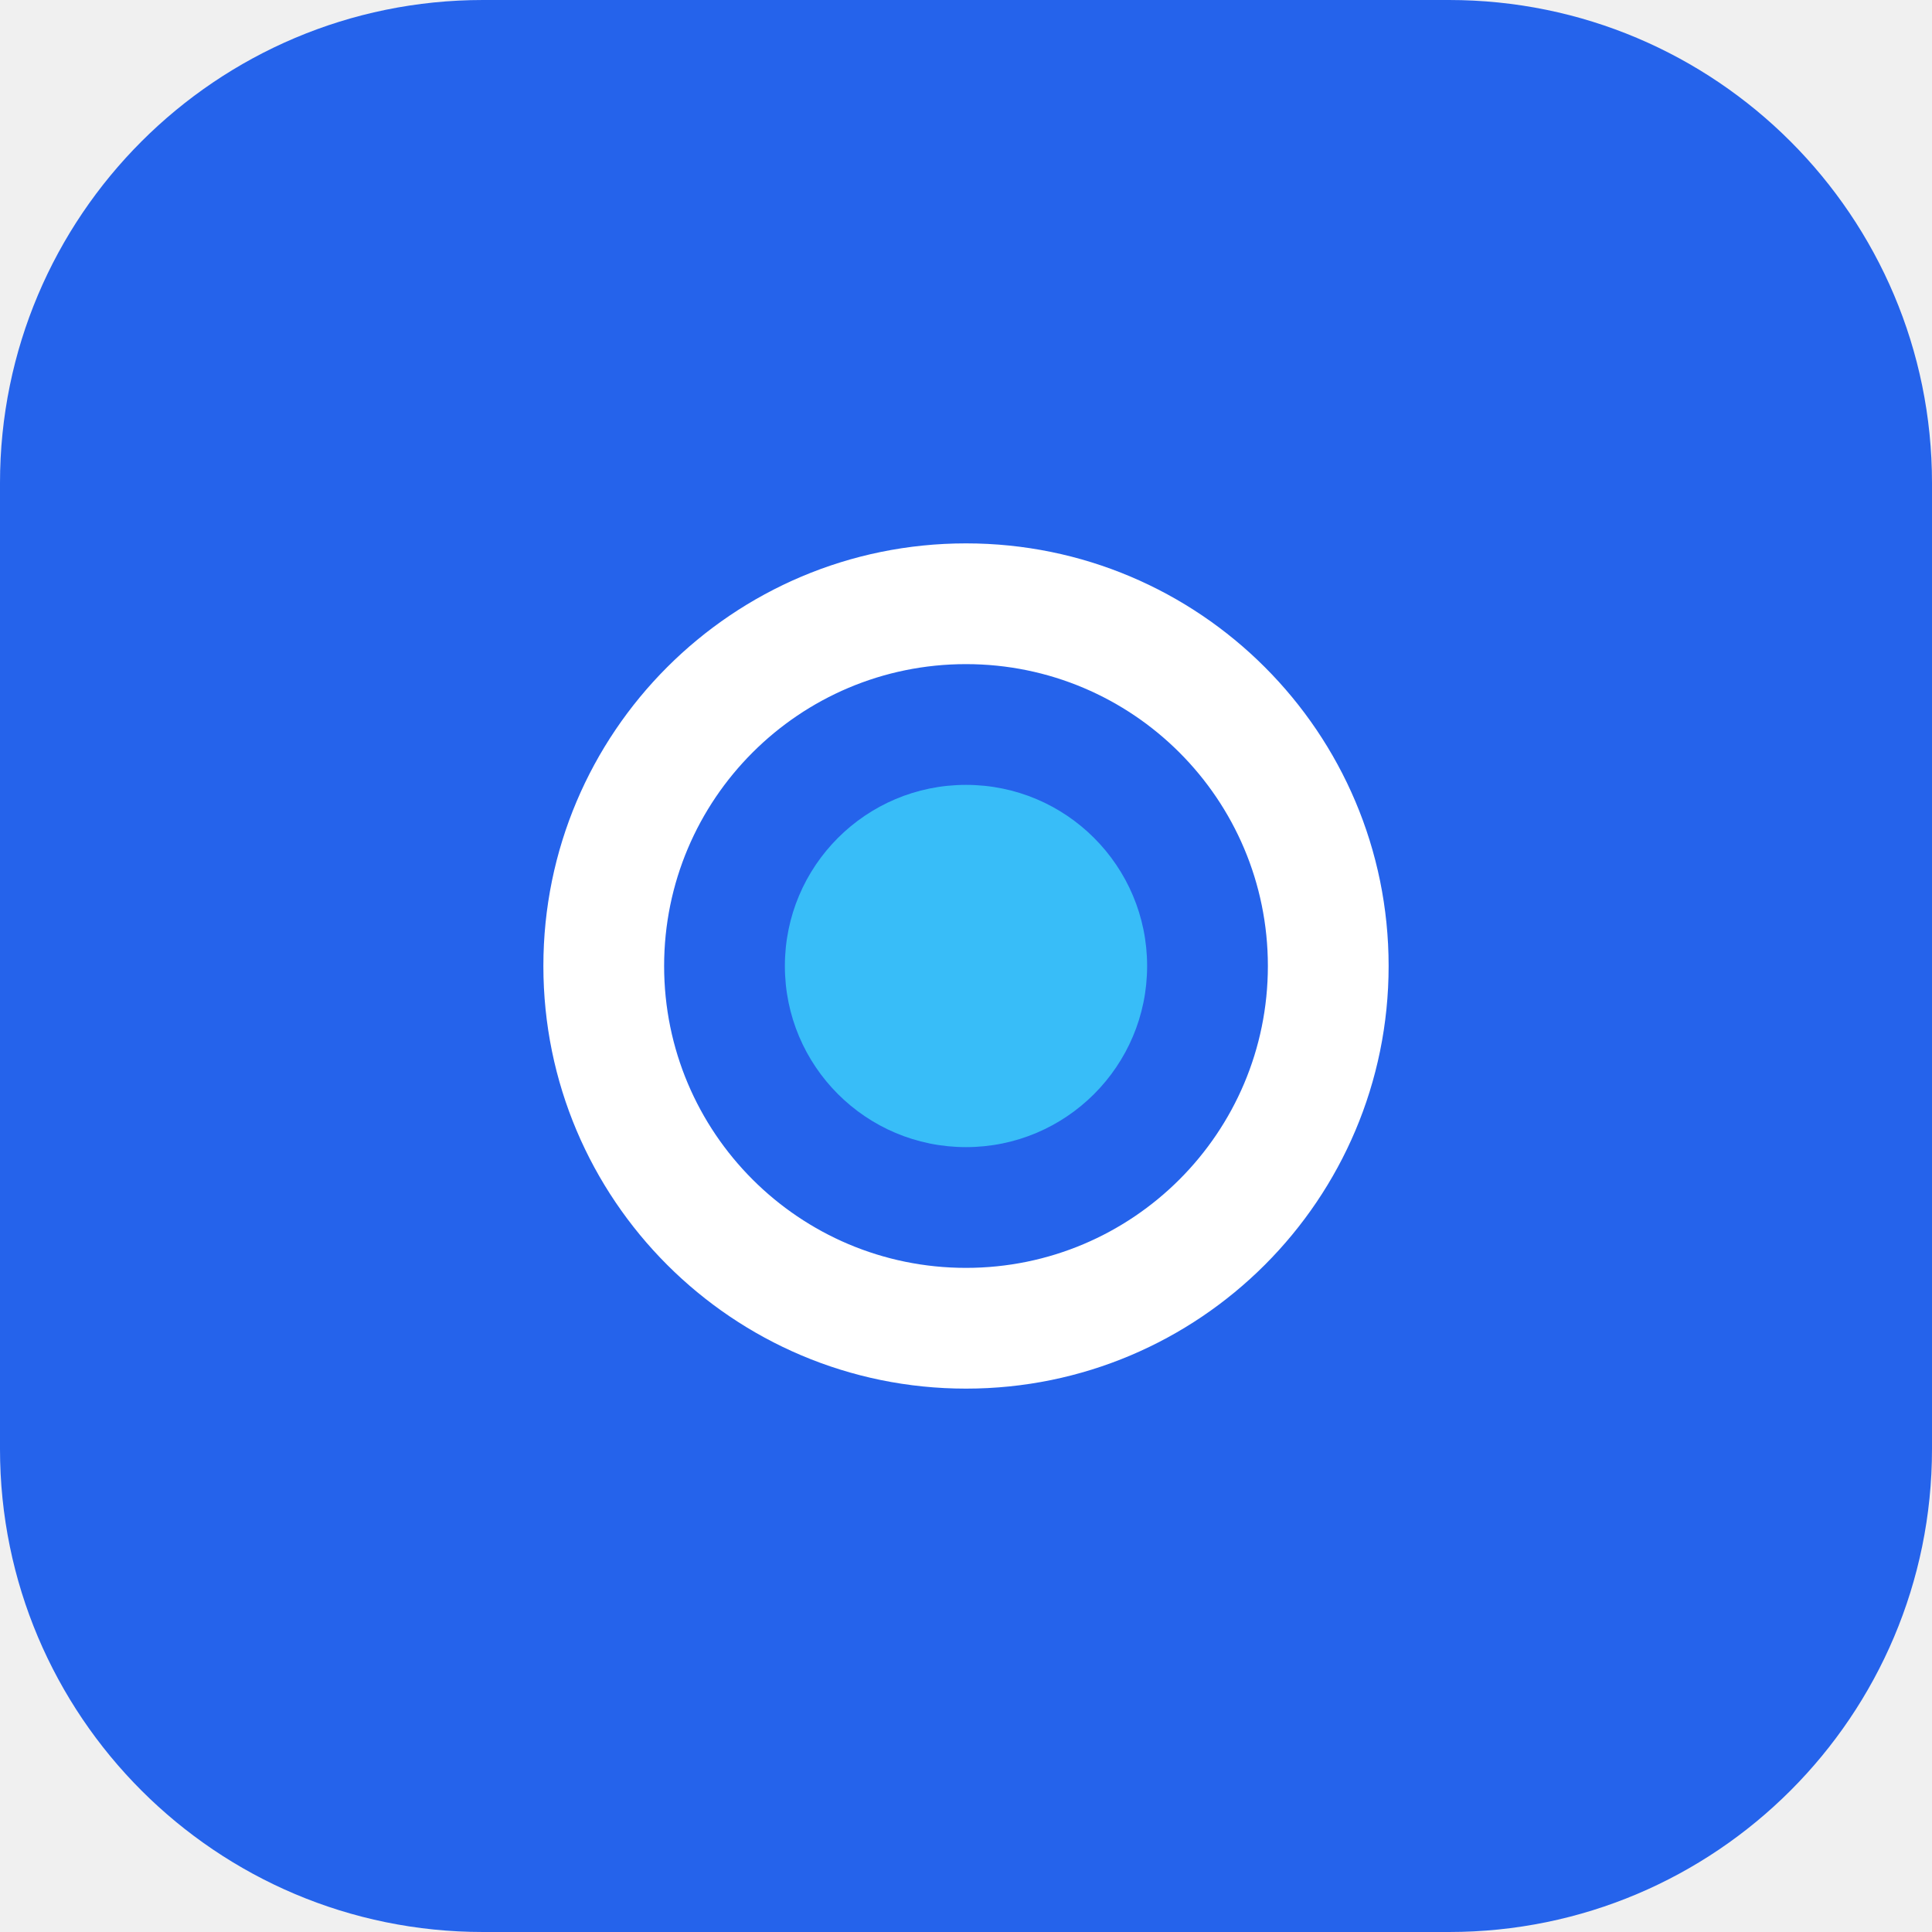
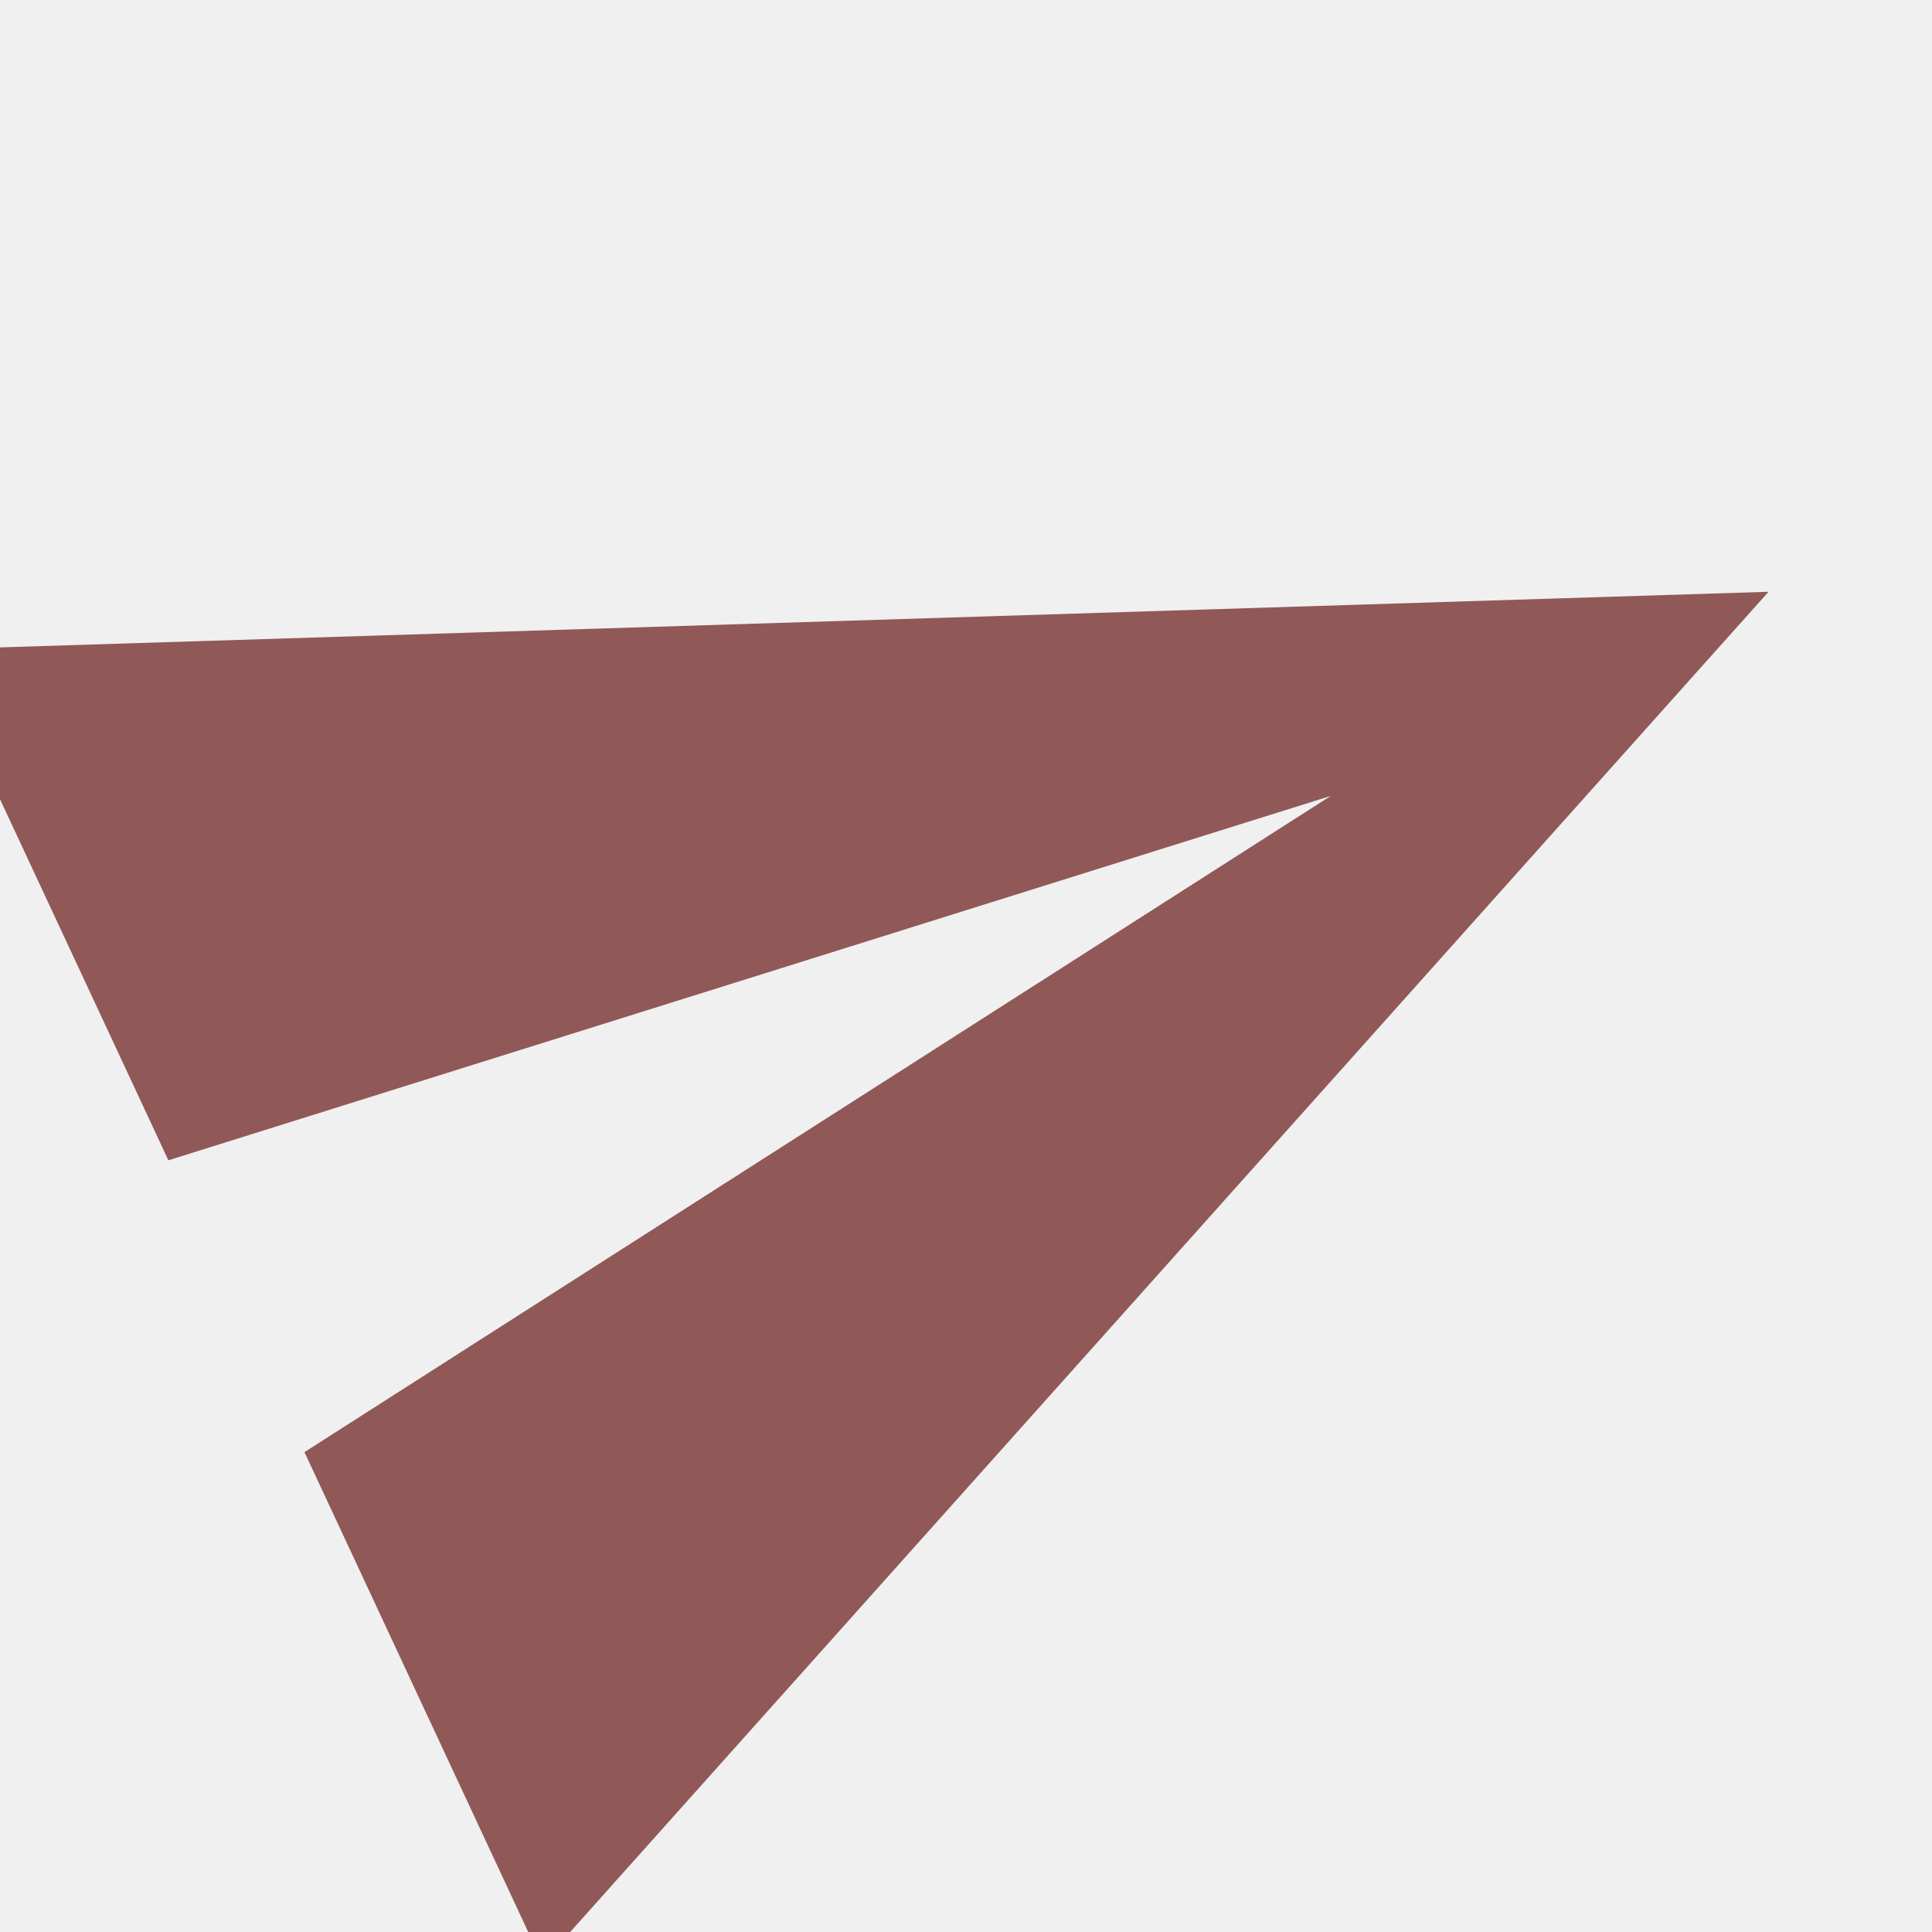
- <svg xmlns="http://www.w3.org/2000/svg" width="64" height="64" viewBox="0 0 64 64" fill="none">
-   <rect width="64" height="64" rx="16" fill="#2563eb" />
-   <path d="M32 18C24.268 18 18 24.268 18 32C18 39.732 24.268 46 32 46C39.732 46 46 39.732 46 32C46 24.268 39.732 18 32 18ZM32 42C26.477 42 22 37.523 22 32C22 26.477 26.477 22 32 22C37.523 22 42 26.477 42 32C42 37.523 37.523 42 32 42Z" fill="white" />
-   <circle cx="32" cy="32" r="6" fill="#38bdf8" />
+ <svg xmlns="http://www.w3.org/2000/svg" width="64" height="64" viewBox="0 0 24 24" fill="none">
+   <g transform="rotate(-25 12 12)">
+     <polygon points="2,21 23,12 2,3 2,10 17,12 2,14" fill="#915858" />
+   </g>
</svg>
